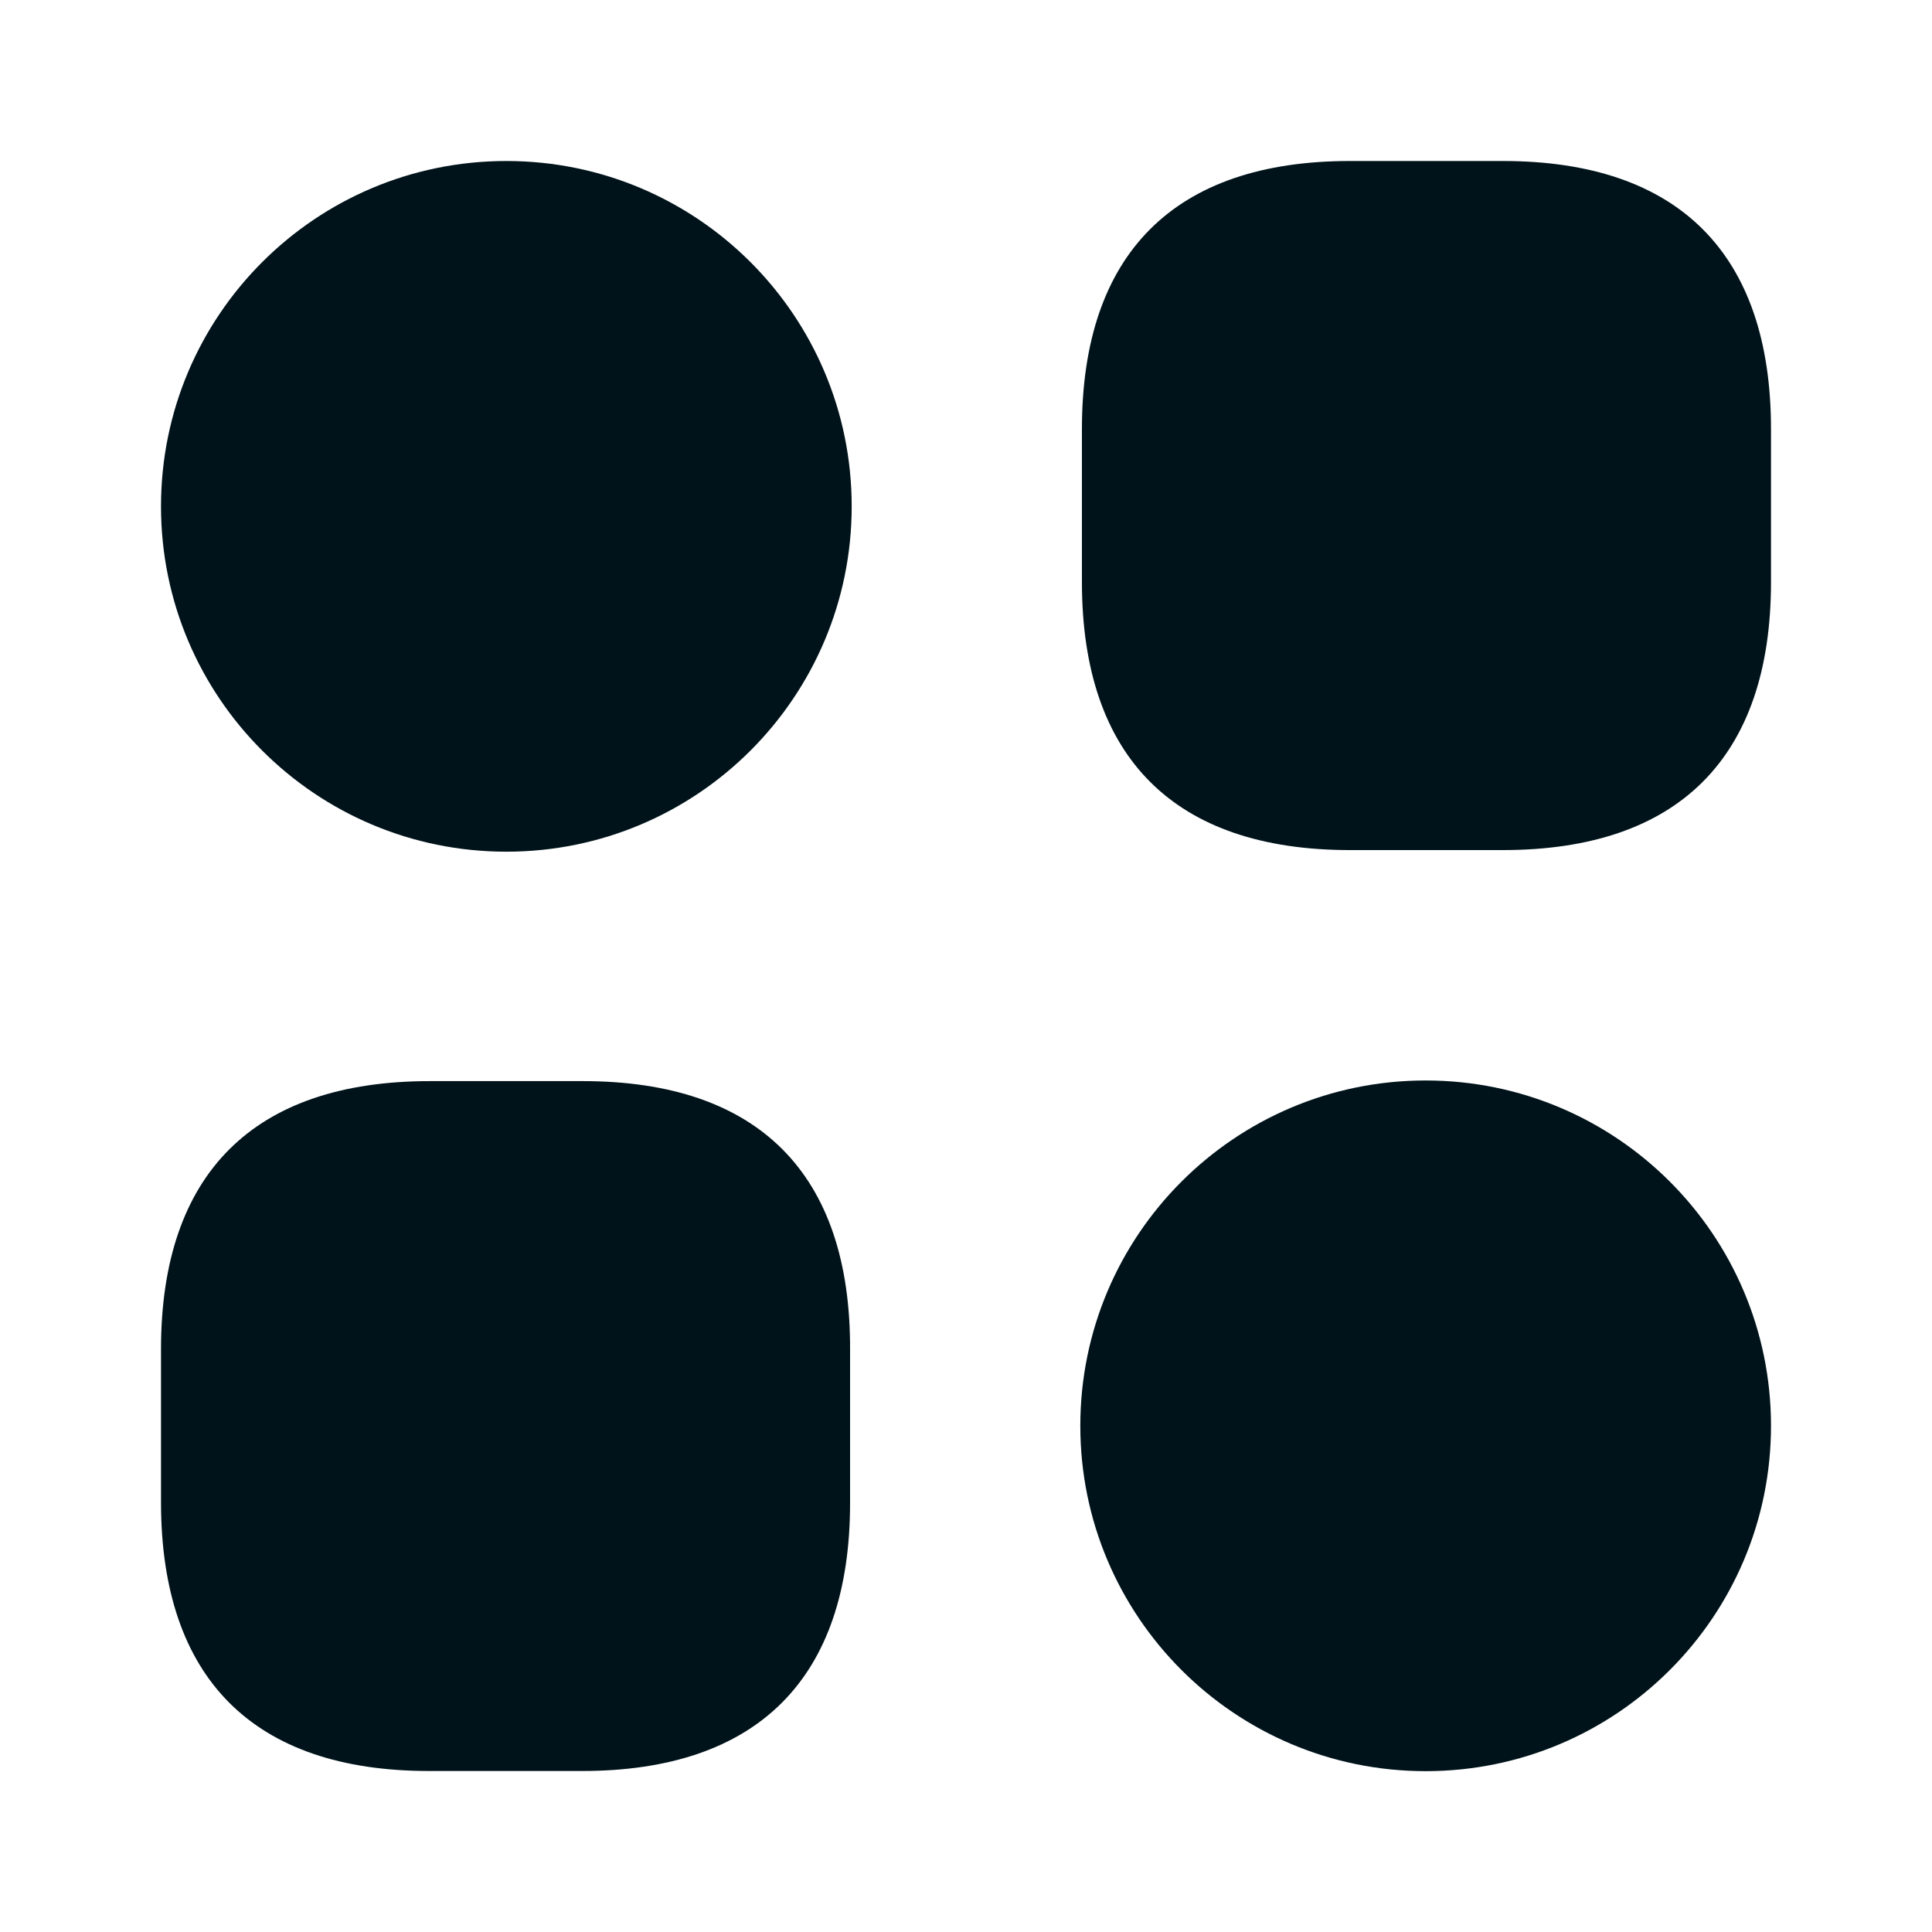
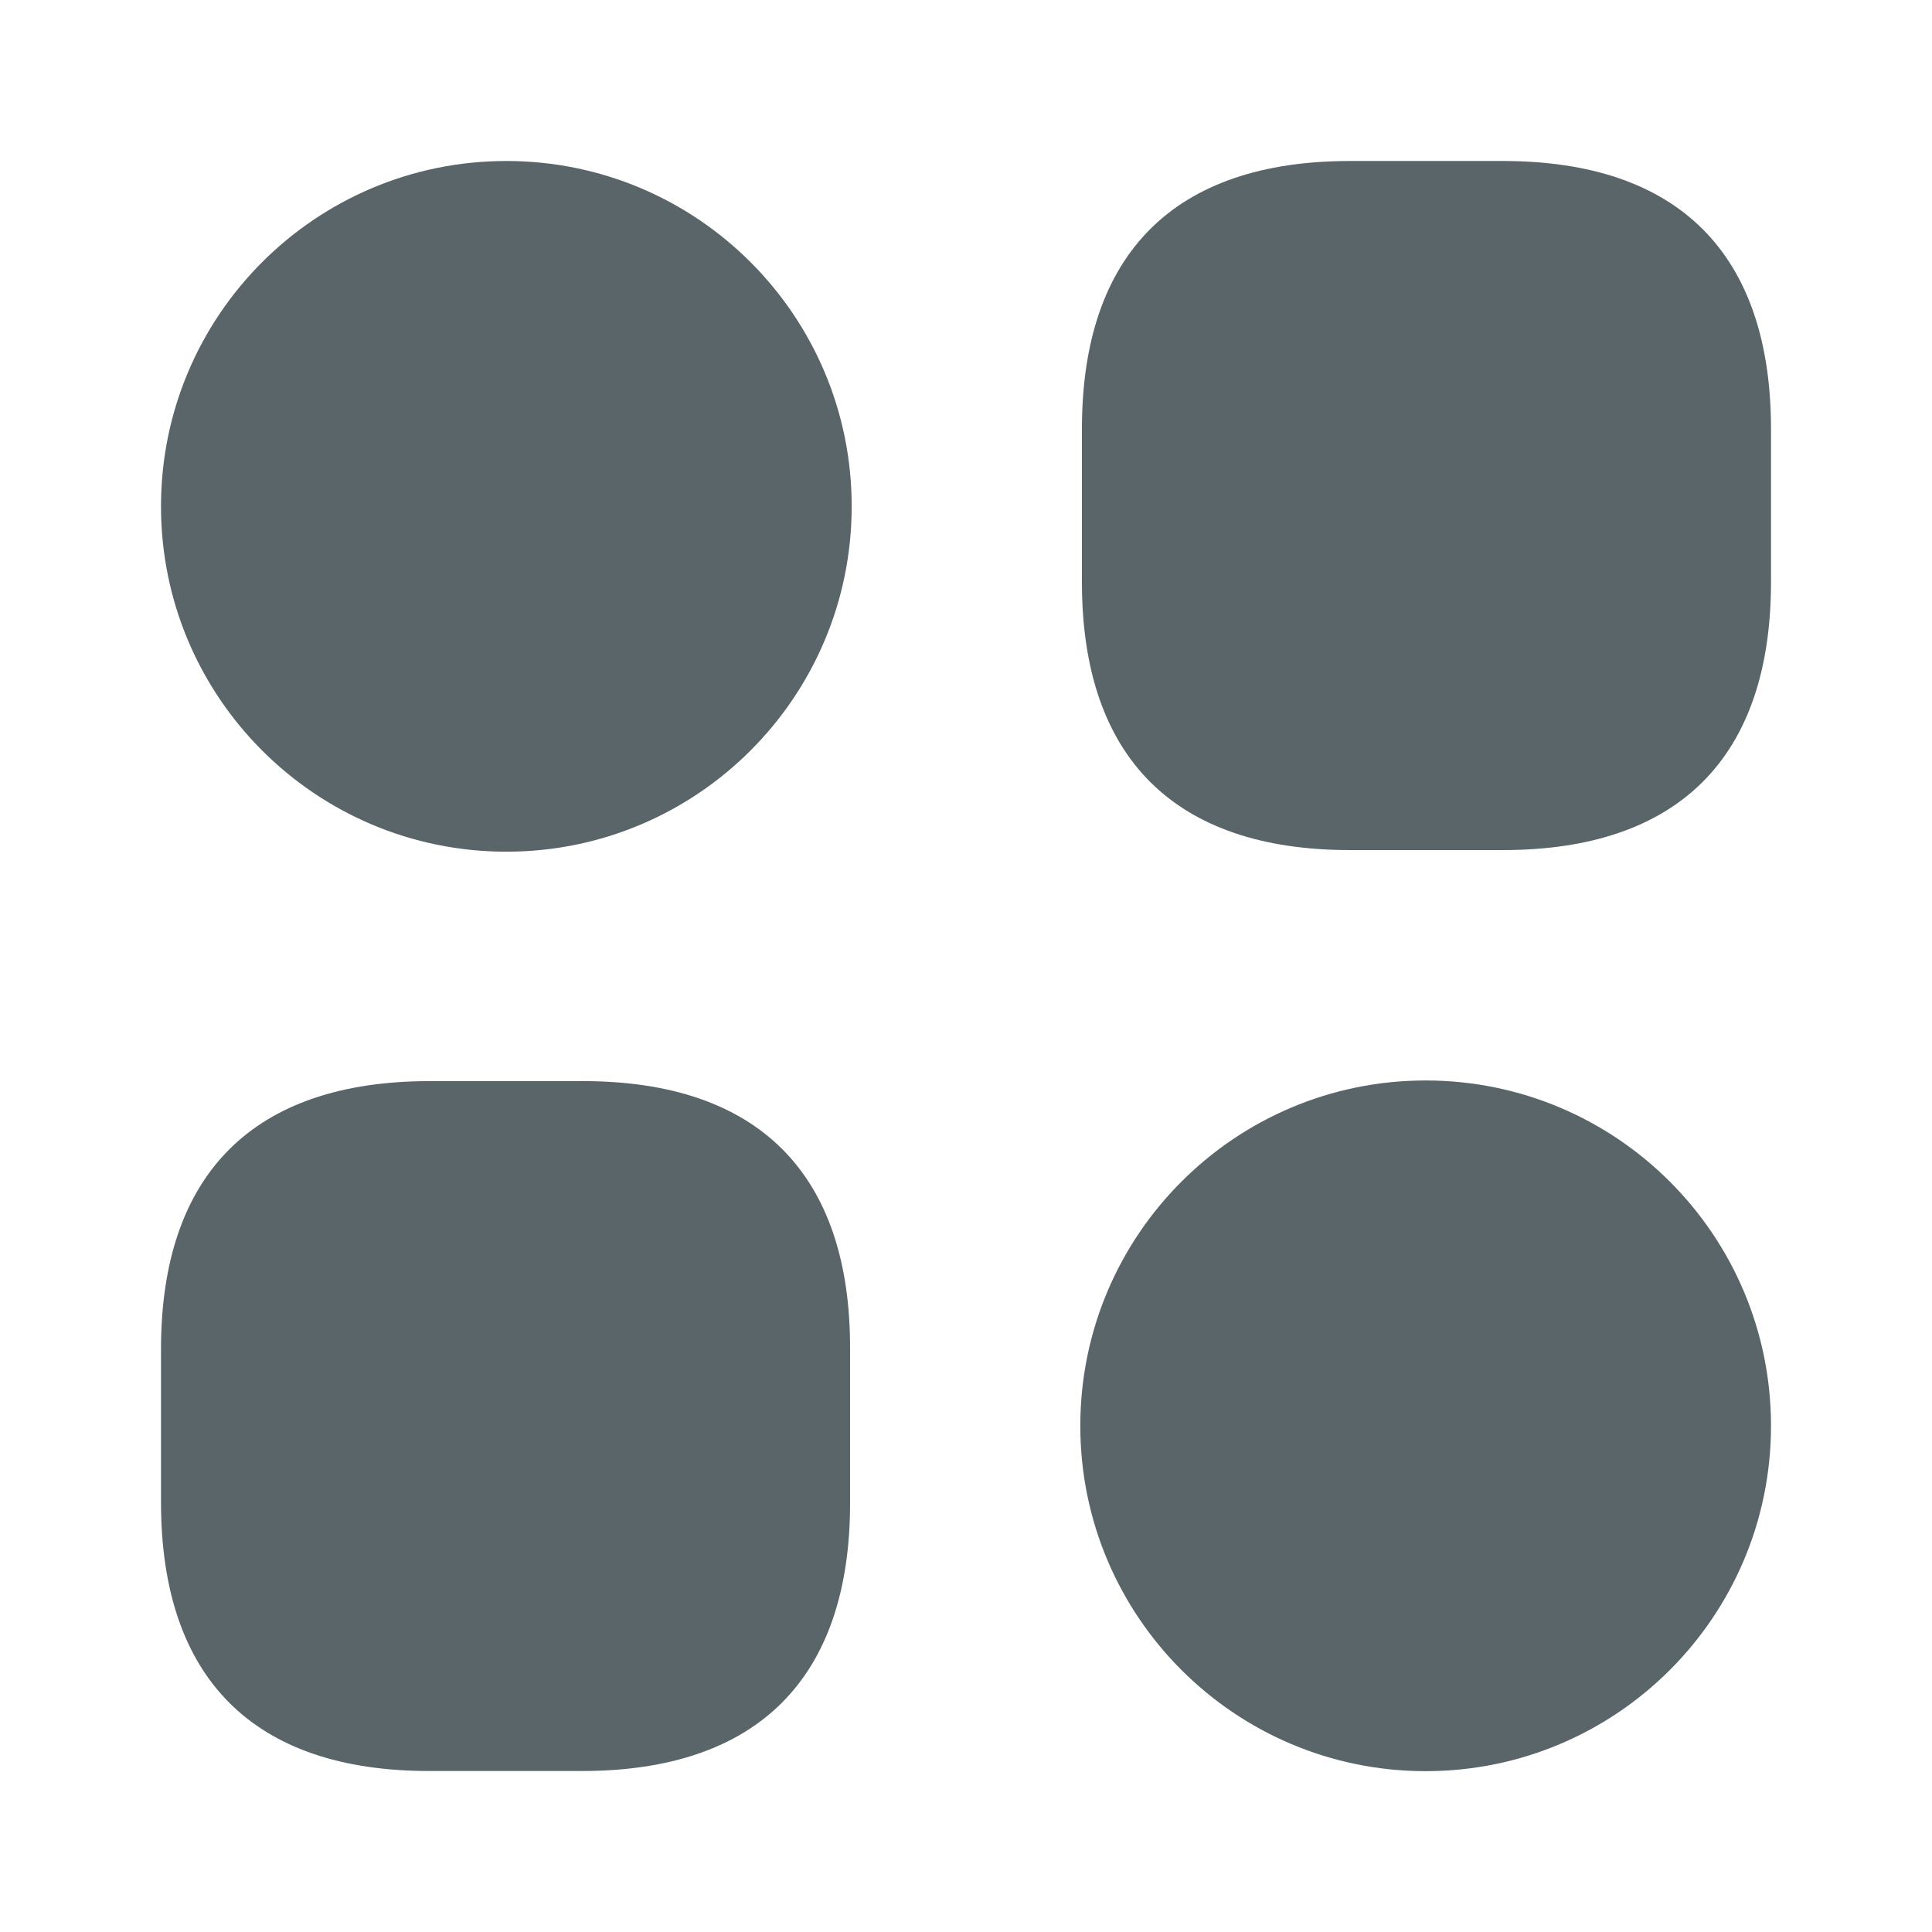
<svg xmlns="http://www.w3.org/2000/svg" width="24" height="24" viewBox="0 0 24 24" fill="none">
-   <path d="M18.669 2H16.77C14.589 2 13.44 3.15 13.44 5.33V7.23C13.44 9.41 14.589 10.56 16.77 10.56H18.669C20.849 10.56 22 9.41 22 7.23V5.33C22 3.15 20.849 2 18.669 2Z" fill="#00131A" />
-   <path d="M7.24 13.43H5.34C3.15 13.43 2 14.58 2 16.76V18.66C2 20.85 3.15 22 5.33 22H7.23C9.41 22 10.56 20.85 10.56 18.67V16.77C10.57 14.58 9.42 13.43 7.24 13.43Z" fill="#00131A" />
-   <path d="M6.29 10.58C8.659 10.58 10.58 8.659 10.58 6.29C10.58 3.921 8.659 2 6.29 2C3.921 2 2 3.921 2 6.29C2 8.659 3.921 10.58 6.29 10.58Z" fill="#00131A" />
-   <path d="M17.71 22.002C20.079 22.002 22 20.081 22 17.712C22 15.343 20.079 13.422 17.71 13.422C15.341 13.422 13.42 15.343 13.42 17.712C13.42 20.081 15.341 22.002 17.71 22.002Z" fill="#00131A" />
+   <path d="M18.669 2H16.77C14.589 2 13.44 3.15 13.44 5.33V7.23C13.44 9.41 14.589 10.56 16.77 10.56H18.669C20.849 10.56 22 9.41 22 7.23V5.33C22 3.15 20.849 2 18.669 2Z" fill="#00131A" fill-opacity="0.65" />
+   <path d="M7.24 13.43H5.34C3.15 13.43 2 14.58 2 16.76V18.66C2 20.85 3.15 22 5.33 22H7.23C9.41 22 10.56 20.85 10.56 18.67V16.77C10.57 14.58 9.42 13.43 7.24 13.43Z" fill="#00131A" fill-opacity="0.65" />
+   <path d="M6.29 10.58C8.659 10.58 10.58 8.659 10.58 6.29C10.58 3.921 8.659 2 6.29 2C3.921 2 2 3.921 2 6.29C2 8.659 3.921 10.58 6.29 10.58Z" fill="#00131A" fill-opacity="0.65" />
+   <path d="M17.71 22.002C20.079 22.002 22 20.081 22 17.712C22 15.343 20.079 13.422 17.71 13.422C15.341 13.422 13.42 15.343 13.42 17.712C13.42 20.081 15.341 22.002 17.71 22.002Z" fill="#00131A" fill-opacity="0.65" />
</svg>
